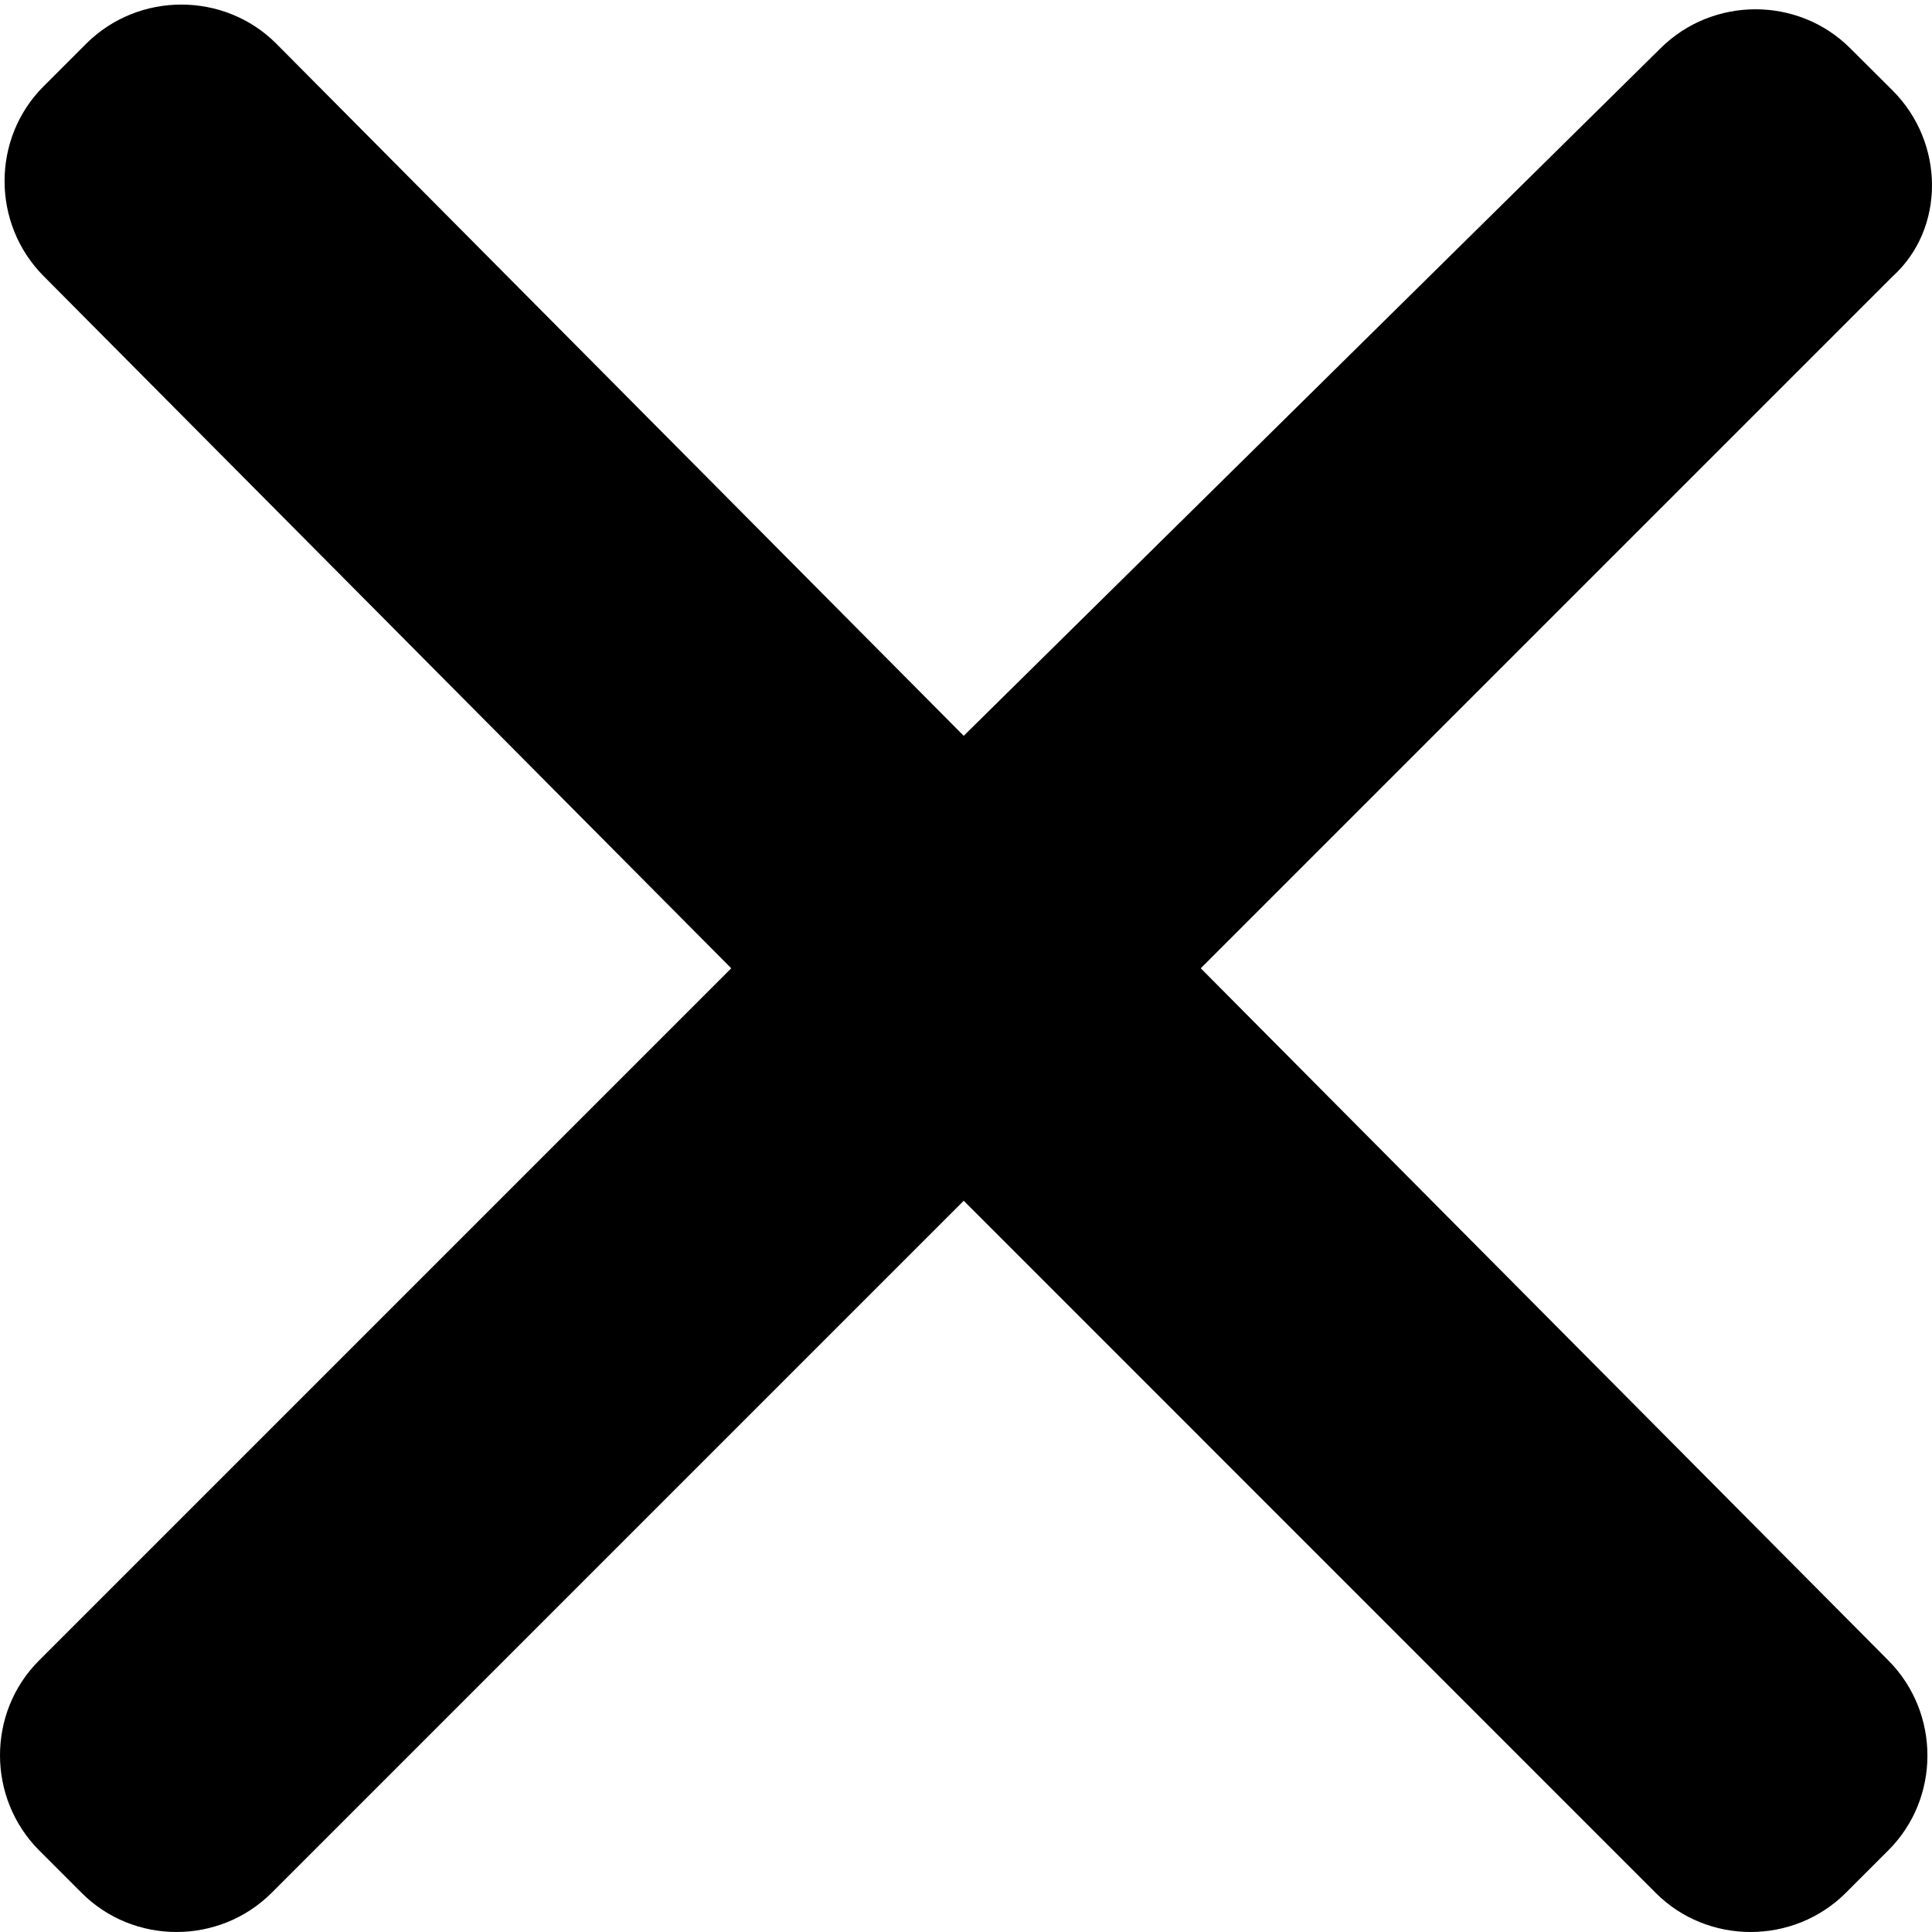
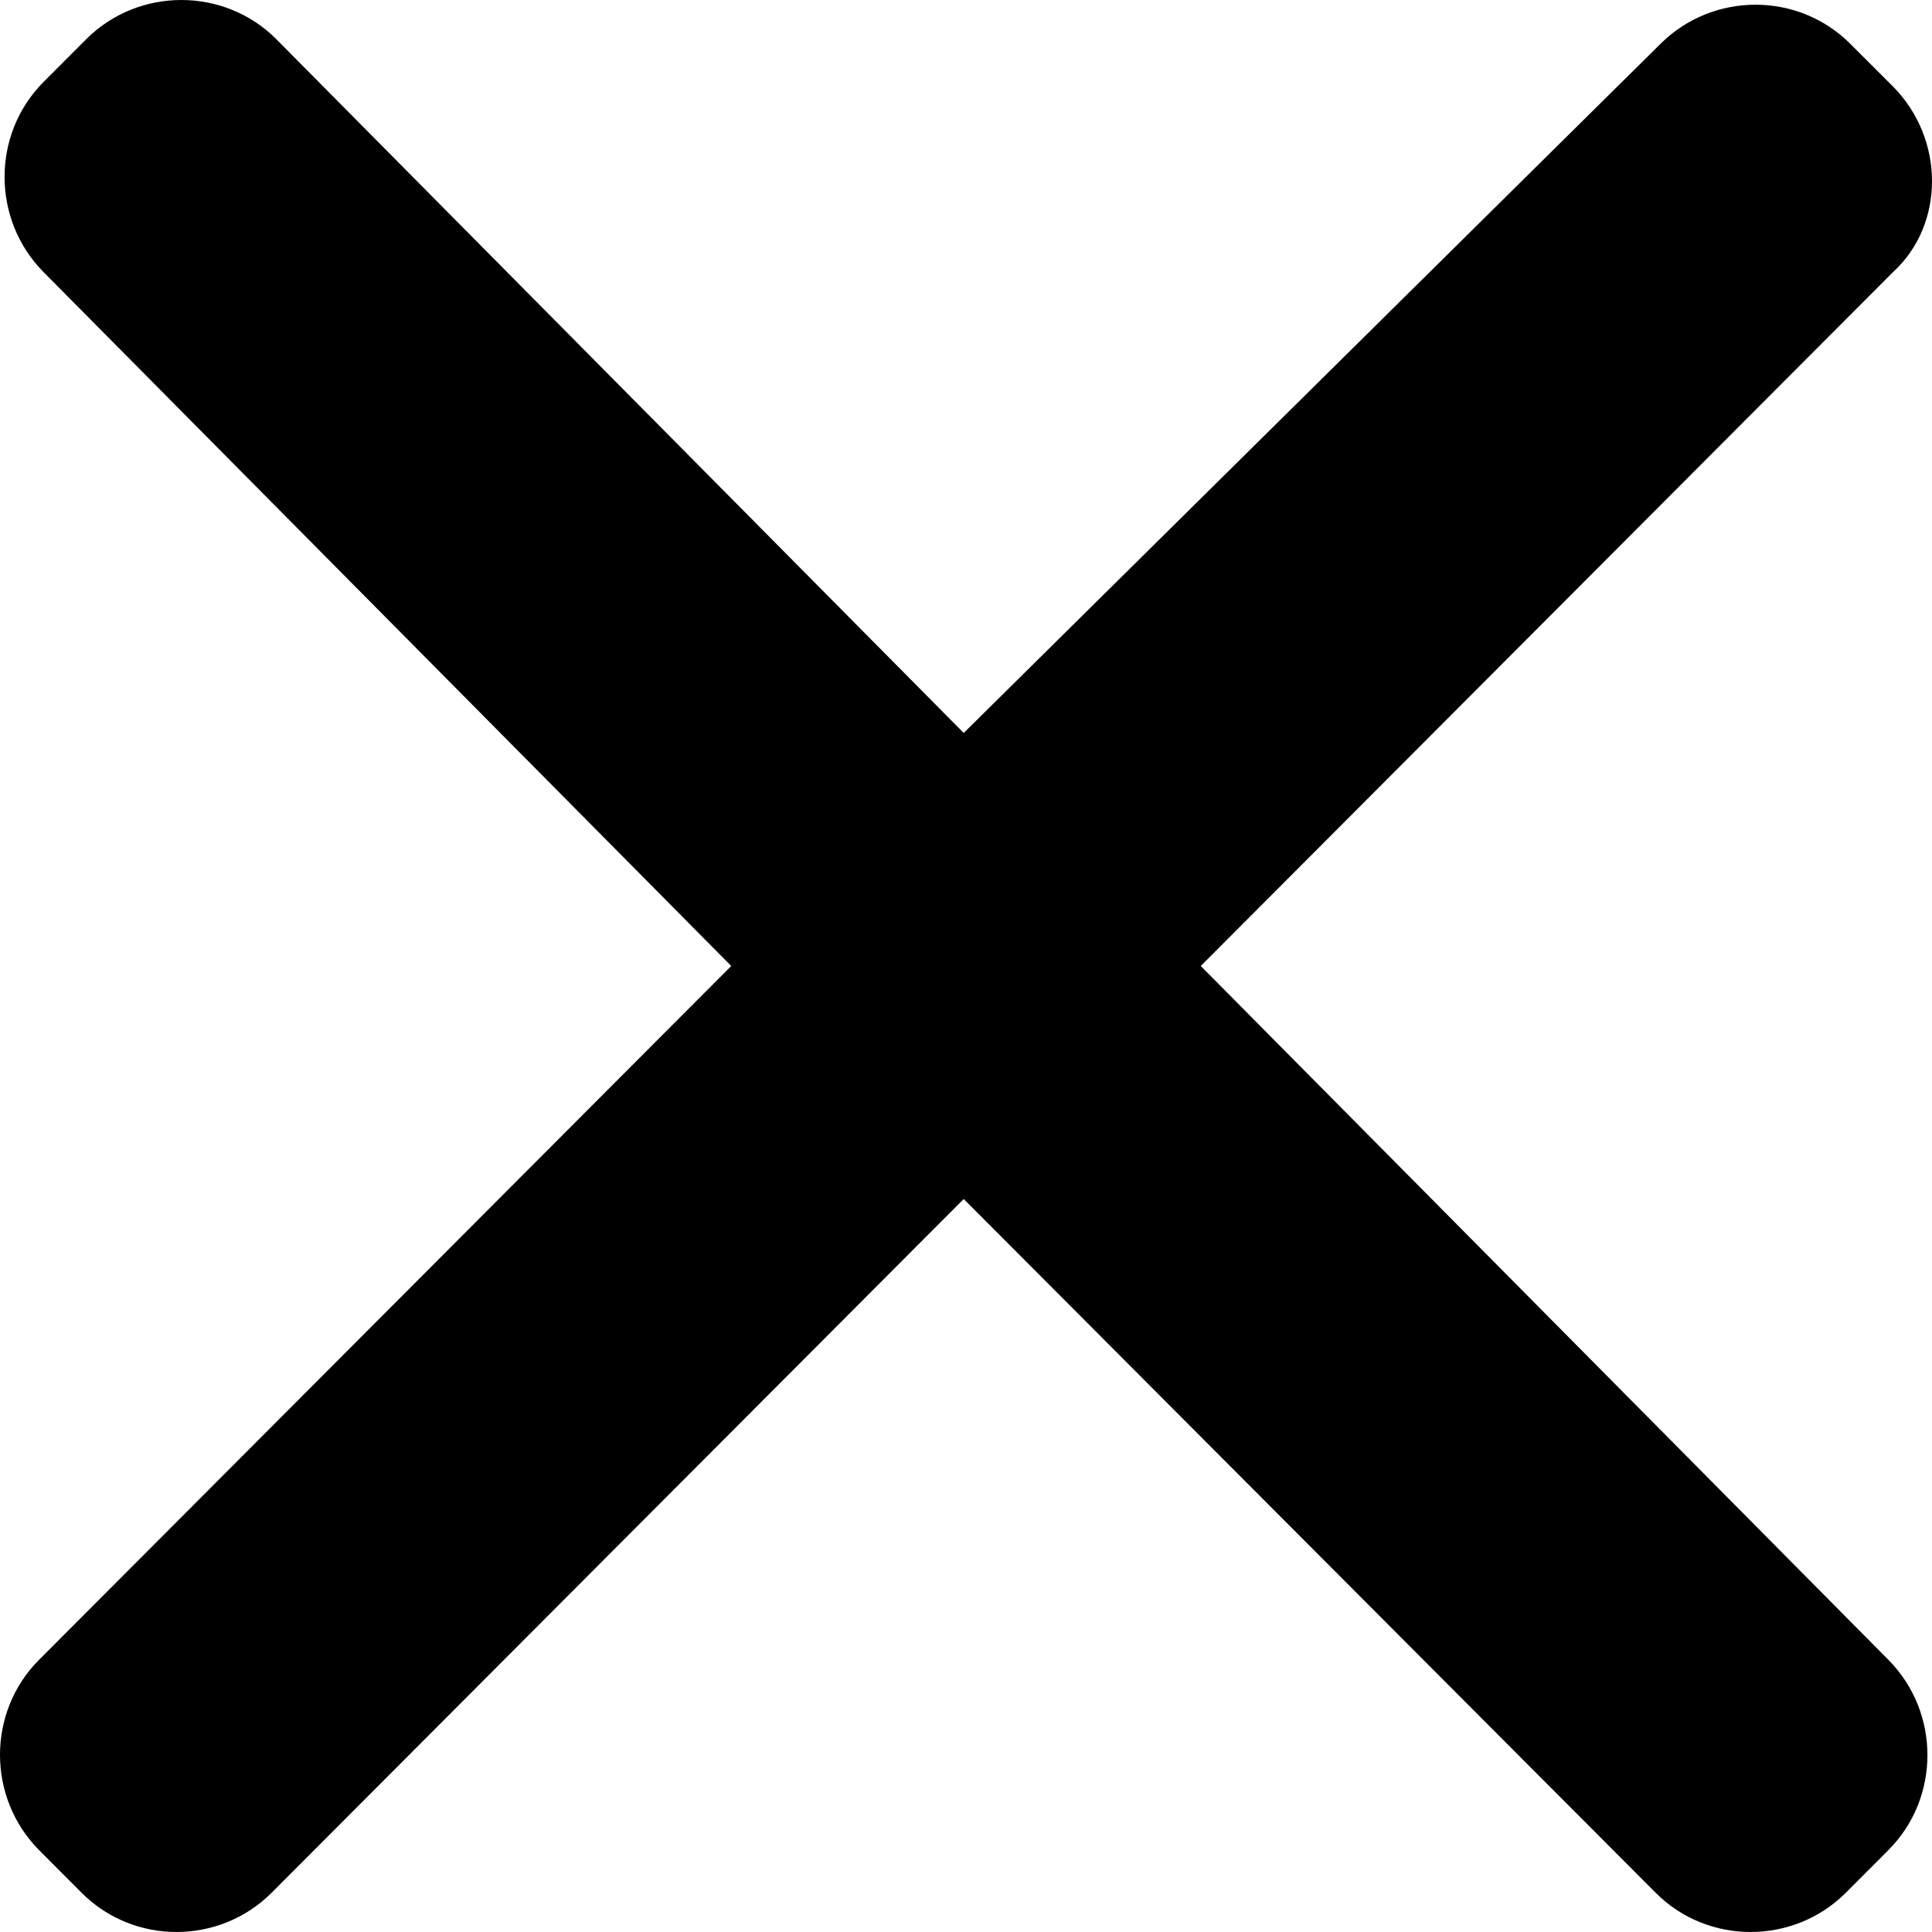
- <svg xmlns="http://www.w3.org/2000/svg" width="1000" height="1000">
-   <path d="M93.859 2.371c-17.808 0-35.626 6.719-49.172 20.173L22.544 44.688c-26.907 26.907-26.907 71.095 0 98.186L378.489 501.182 20.18 859.49c-26.907 26.907-26.907 71.095 0 98.186l22.143 22.143c26.907 26.907 71.095 26.907 98.186 0l358.308-358.308 358.23 358.308c26.907 26.907 71.173 26.907 98.265 0l22.143-22.143c26.907-26.907 26.907-71.095 0-98.186l-355.944-358.308 358.308-358.308c26.907-24.511 26.907-68.731 0-95.822l-22.143-22.064c-26.907-26.907-71.095-26.907-98.186 0L498.818 380.853 142.952 22.545C129.499 9.091 111.667 2.371 93.859 2.371z" />
+ <svg xmlns="http://www.w3.org/2000/svg" viewBox="0 0 200 200">
+   <path d="M18.772,0c-3.562,0-7.125,1.347-9.834,4.044l-4.429,4.439c-5.381,5.394-5.381,14.253,0,19.684l71.189,71.832-71.662,71.832c-5.381,5.394-5.381,14.253,0,19.684l4.429,4.439c5.381,5.394,14.219,5.394,19.637,0l71.662-71.832,71.646,71.832c5.381,5.394,14.235,5.394,19.653,0l4.429-4.439c5.381-5.394,5.381-14.253,0-19.684l-71.189-71.832,71.662-71.832c5.381-4.914,5.381-13.779,0-19.21l-4.429-4.423c-5.381-5.394-14.219-5.394-19.637,0l-72.134,71.342-71.173-71.832c-2.691-2.697-6.257-4.044-9.819-4.044z" />
</svg>
